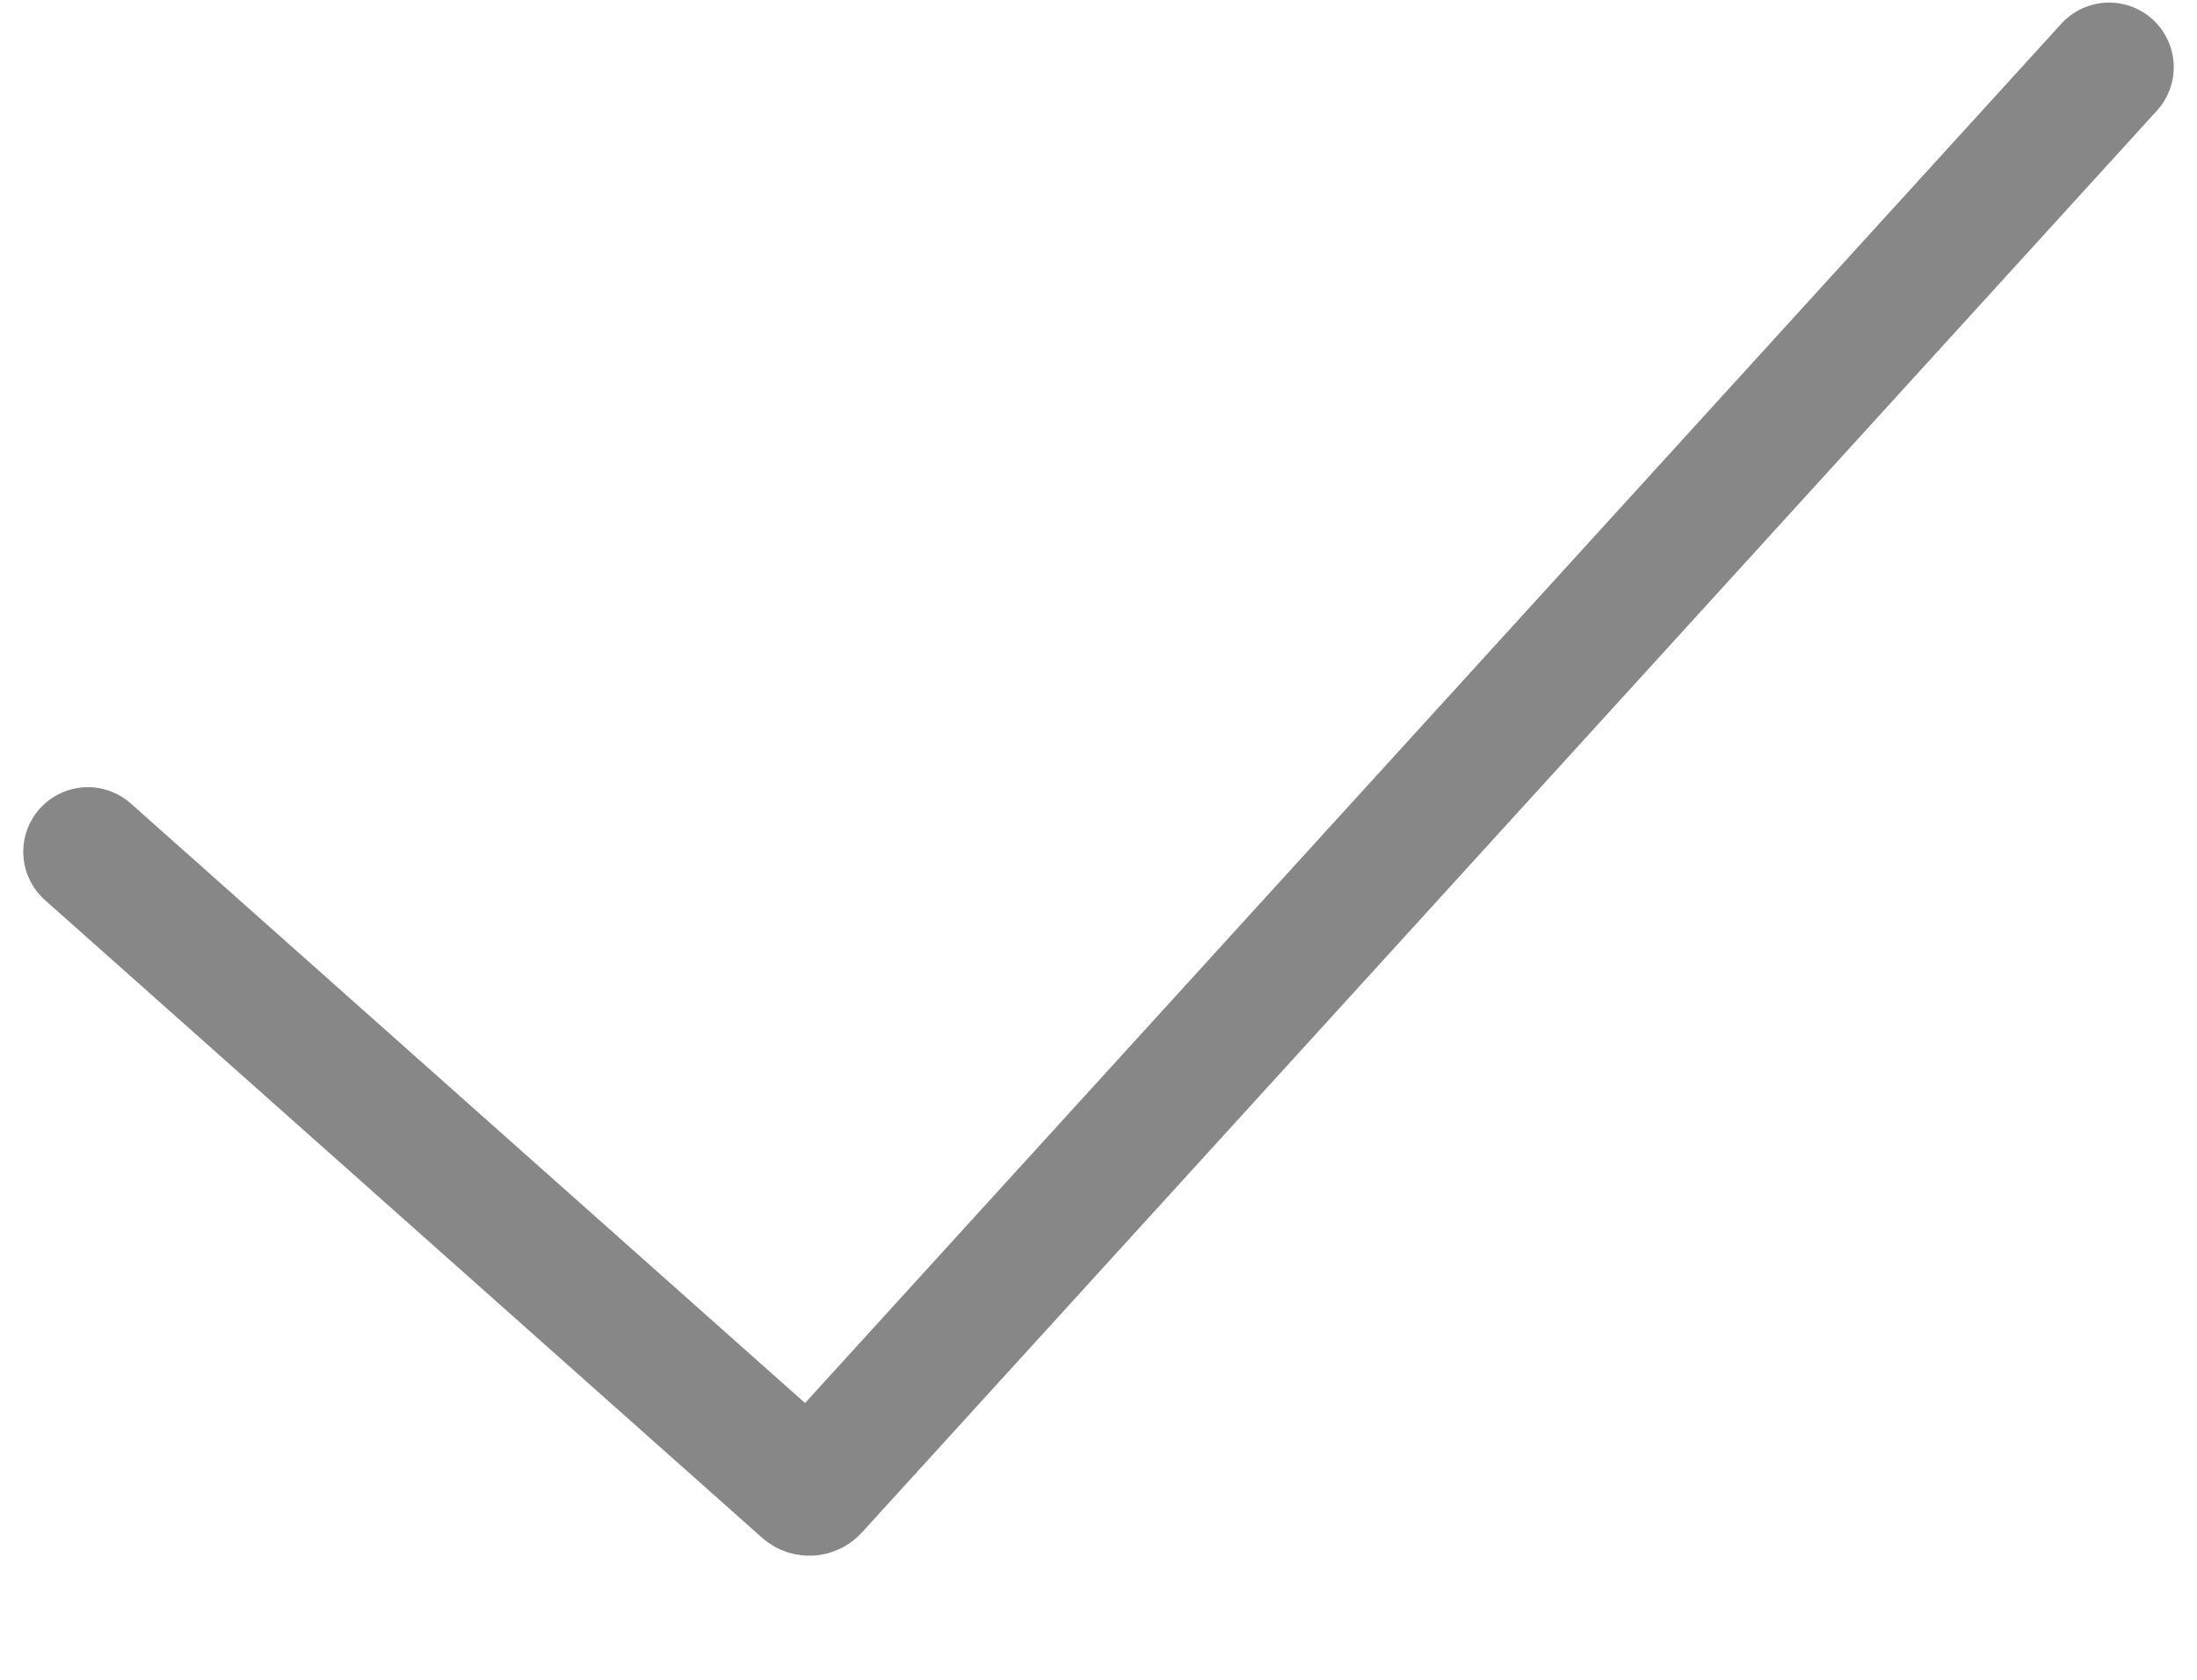
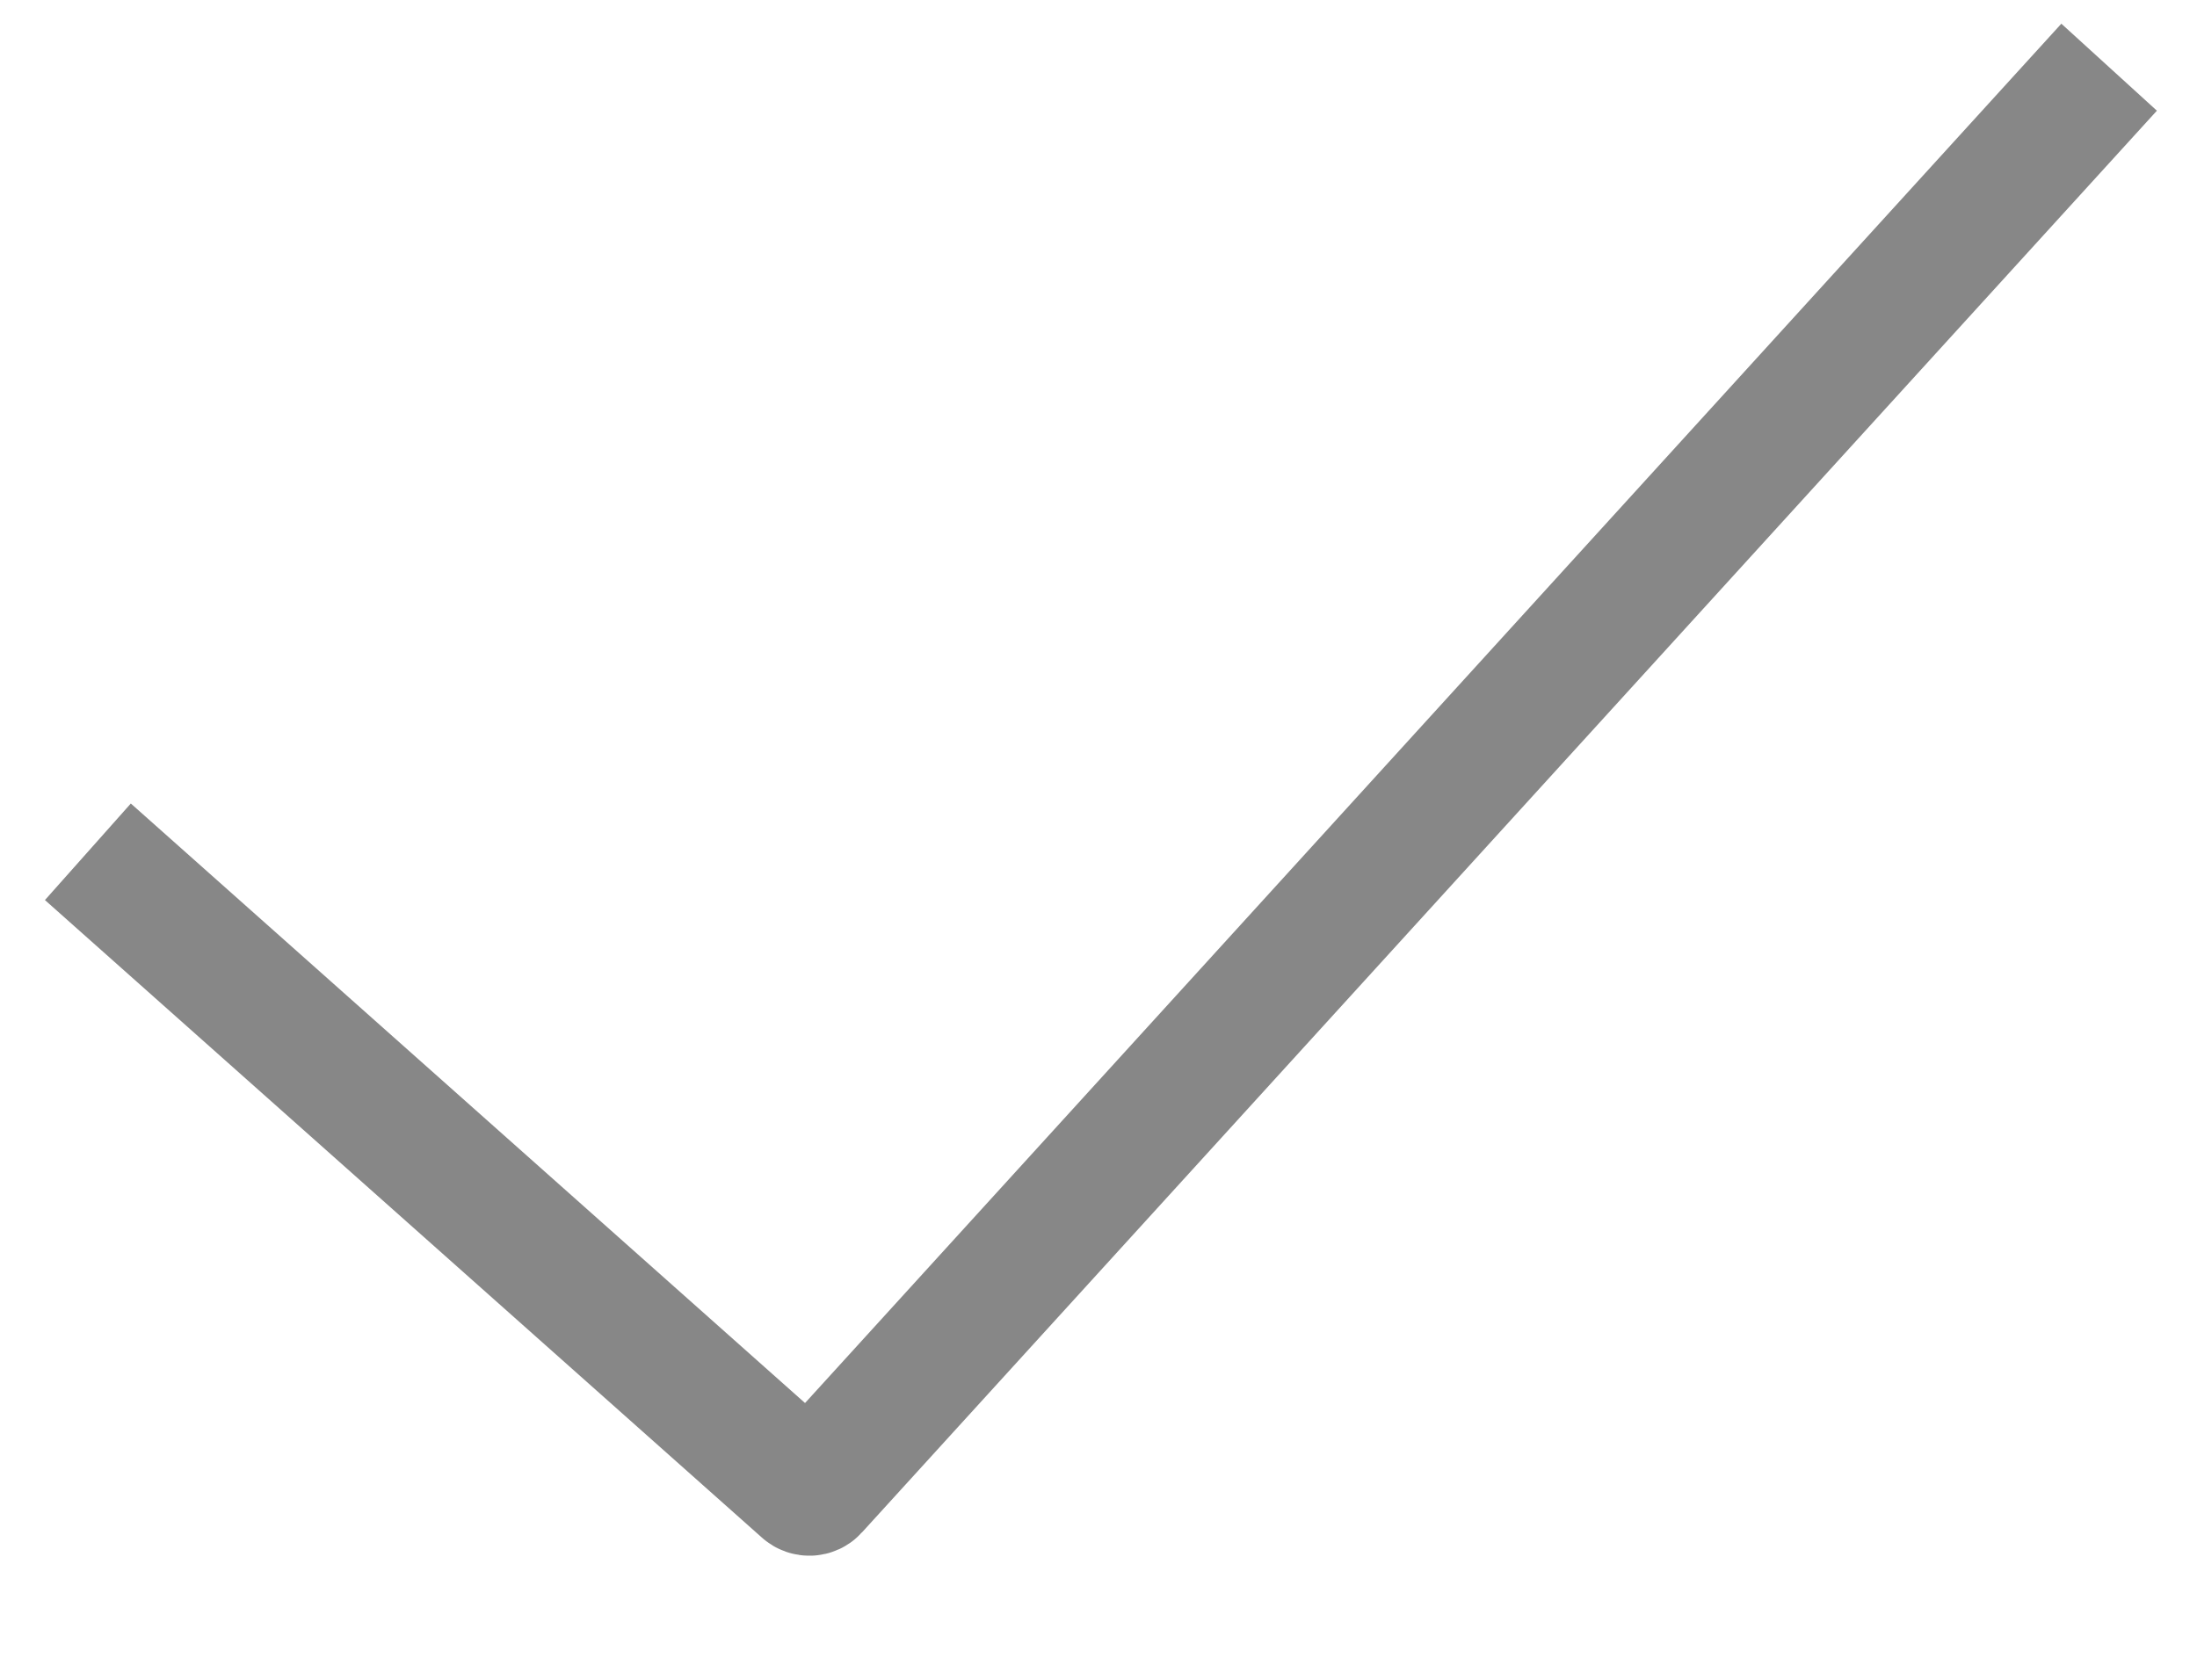
<svg xmlns="http://www.w3.org/2000/svg" width="17" height="13" viewBox="0 0 17 13" fill="none">
-   <path d="M0.68 6.592L6.229 11.527C6.249 11.545 6.281 11.544 6.299 11.524L16.32 0.52" stroke="#878787" stroke-linecap="round" />
+   <path d="M0.68 6.592L6.229 11.527C6.249 11.545 6.281 11.544 6.299 11.524L16.32 0.52" stroke="#878787" strokeLinecap="round" />
</svg>
